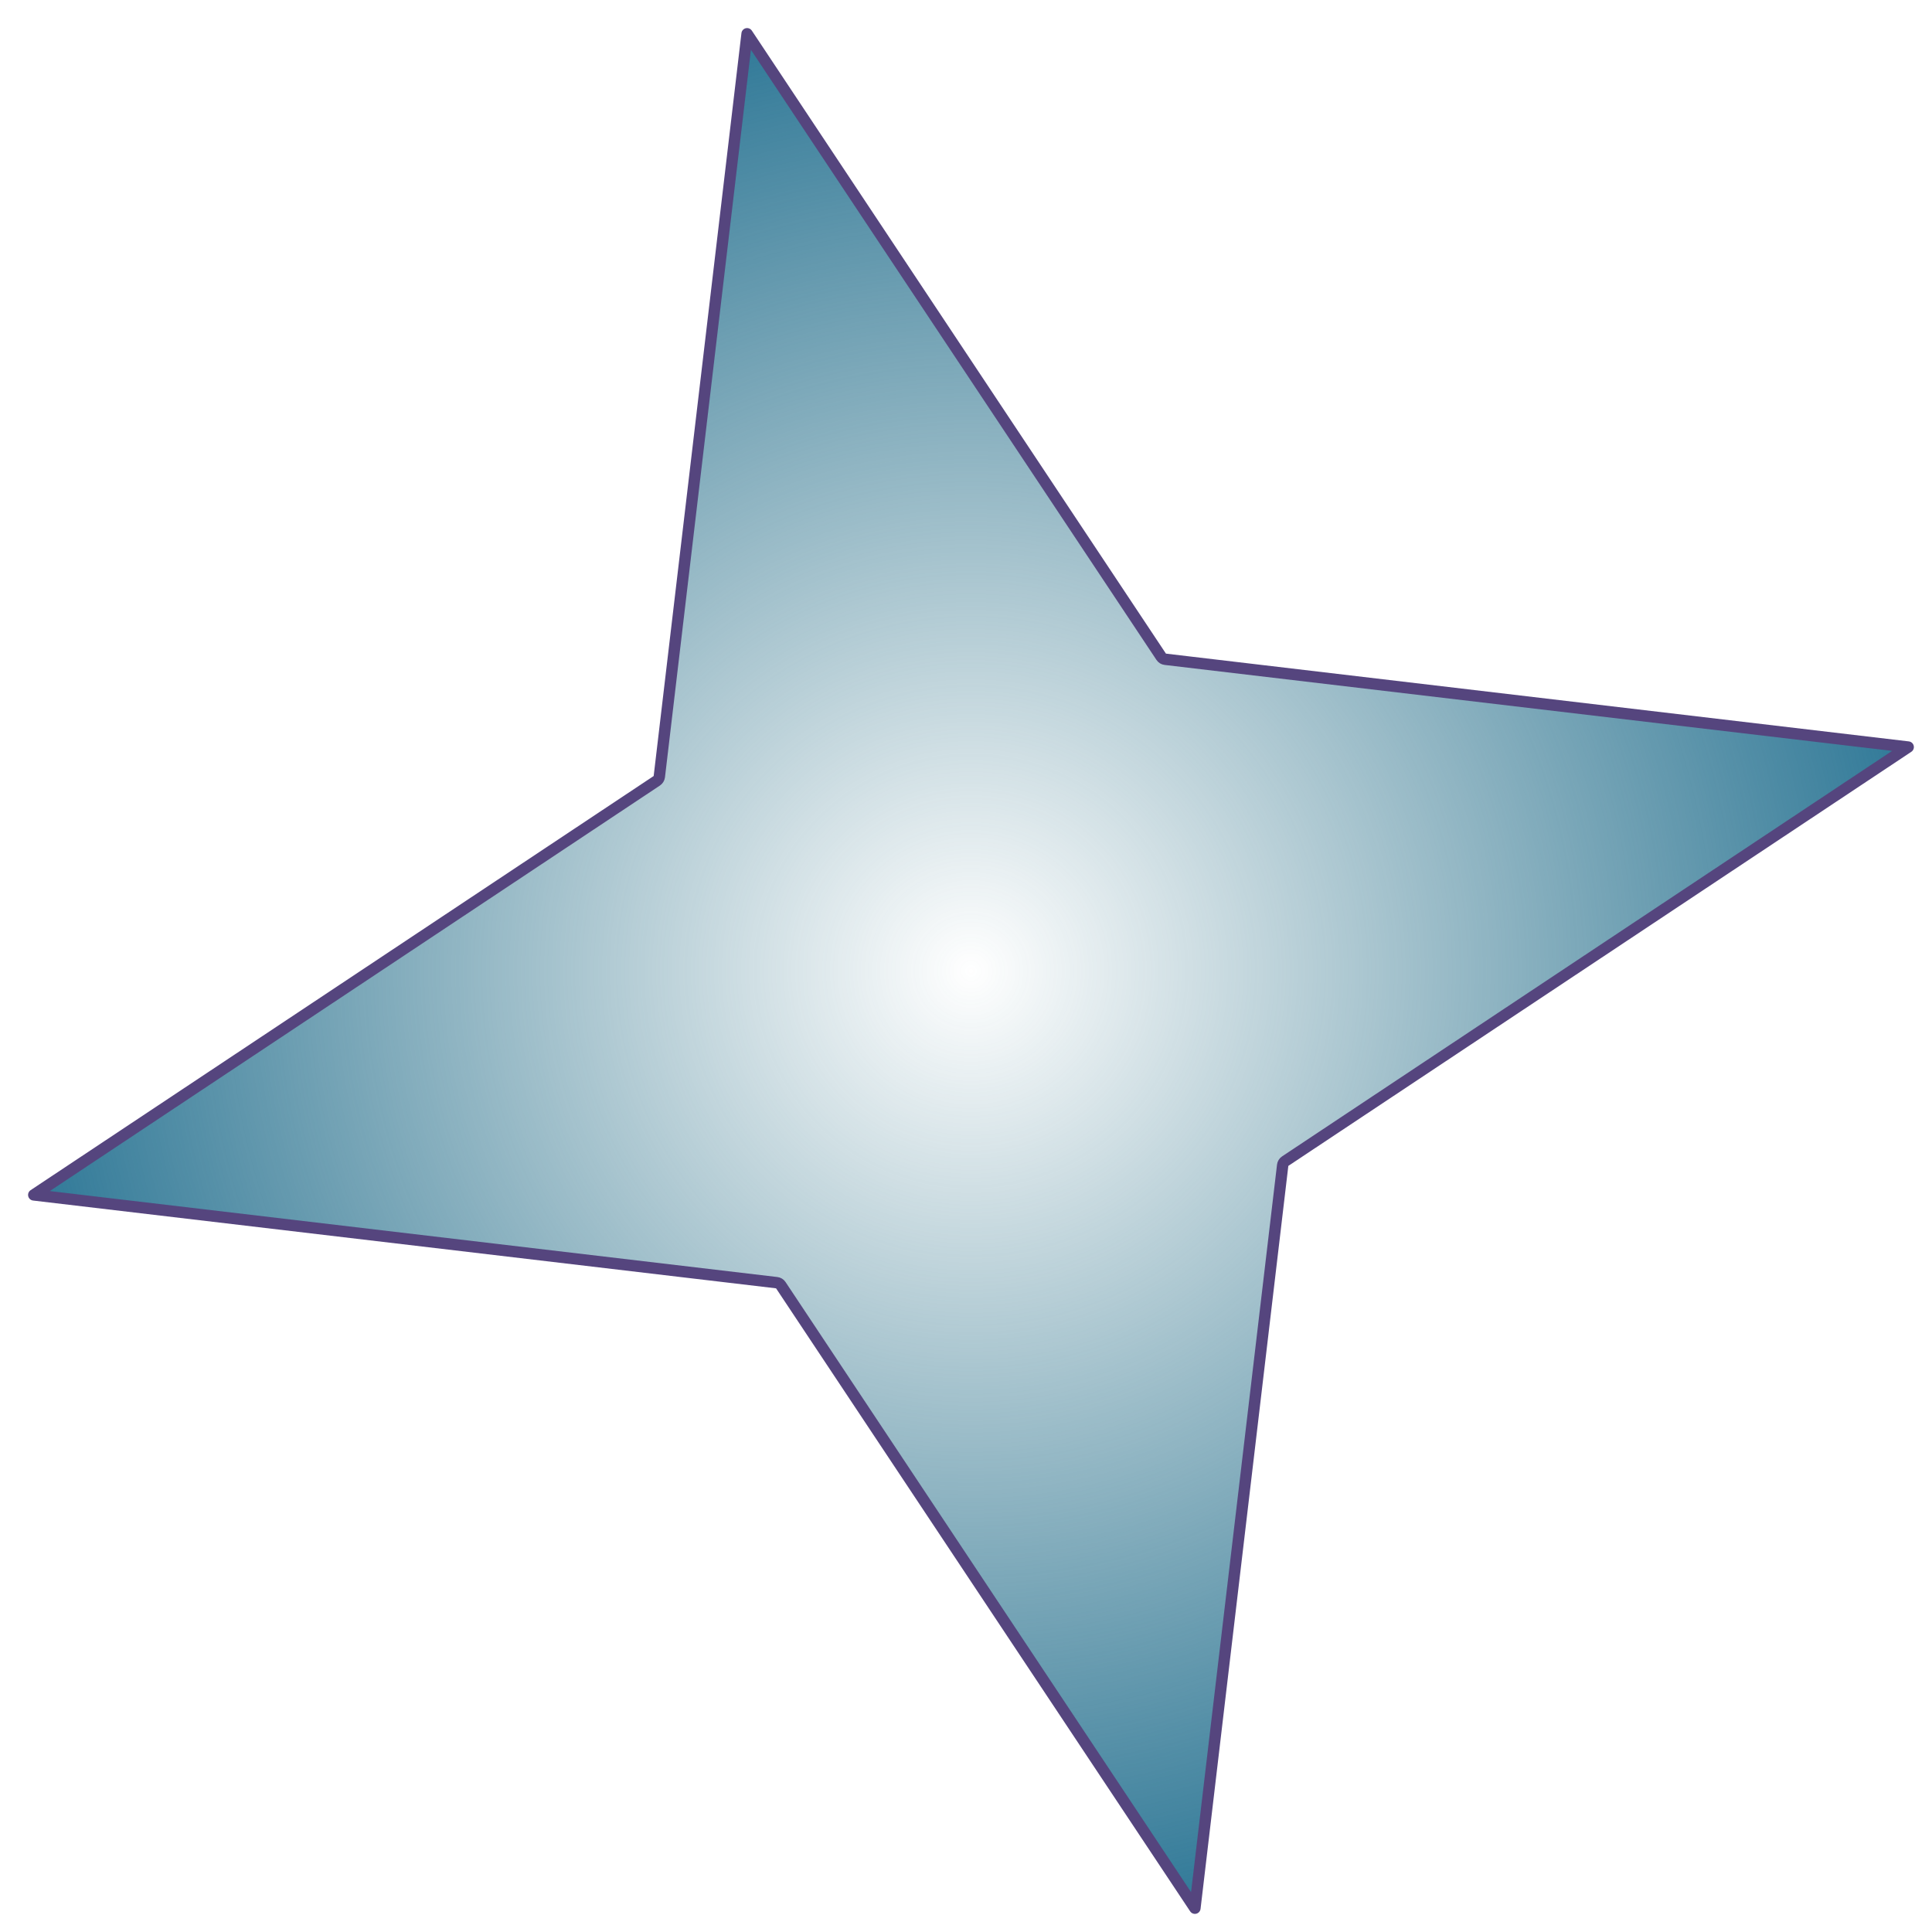
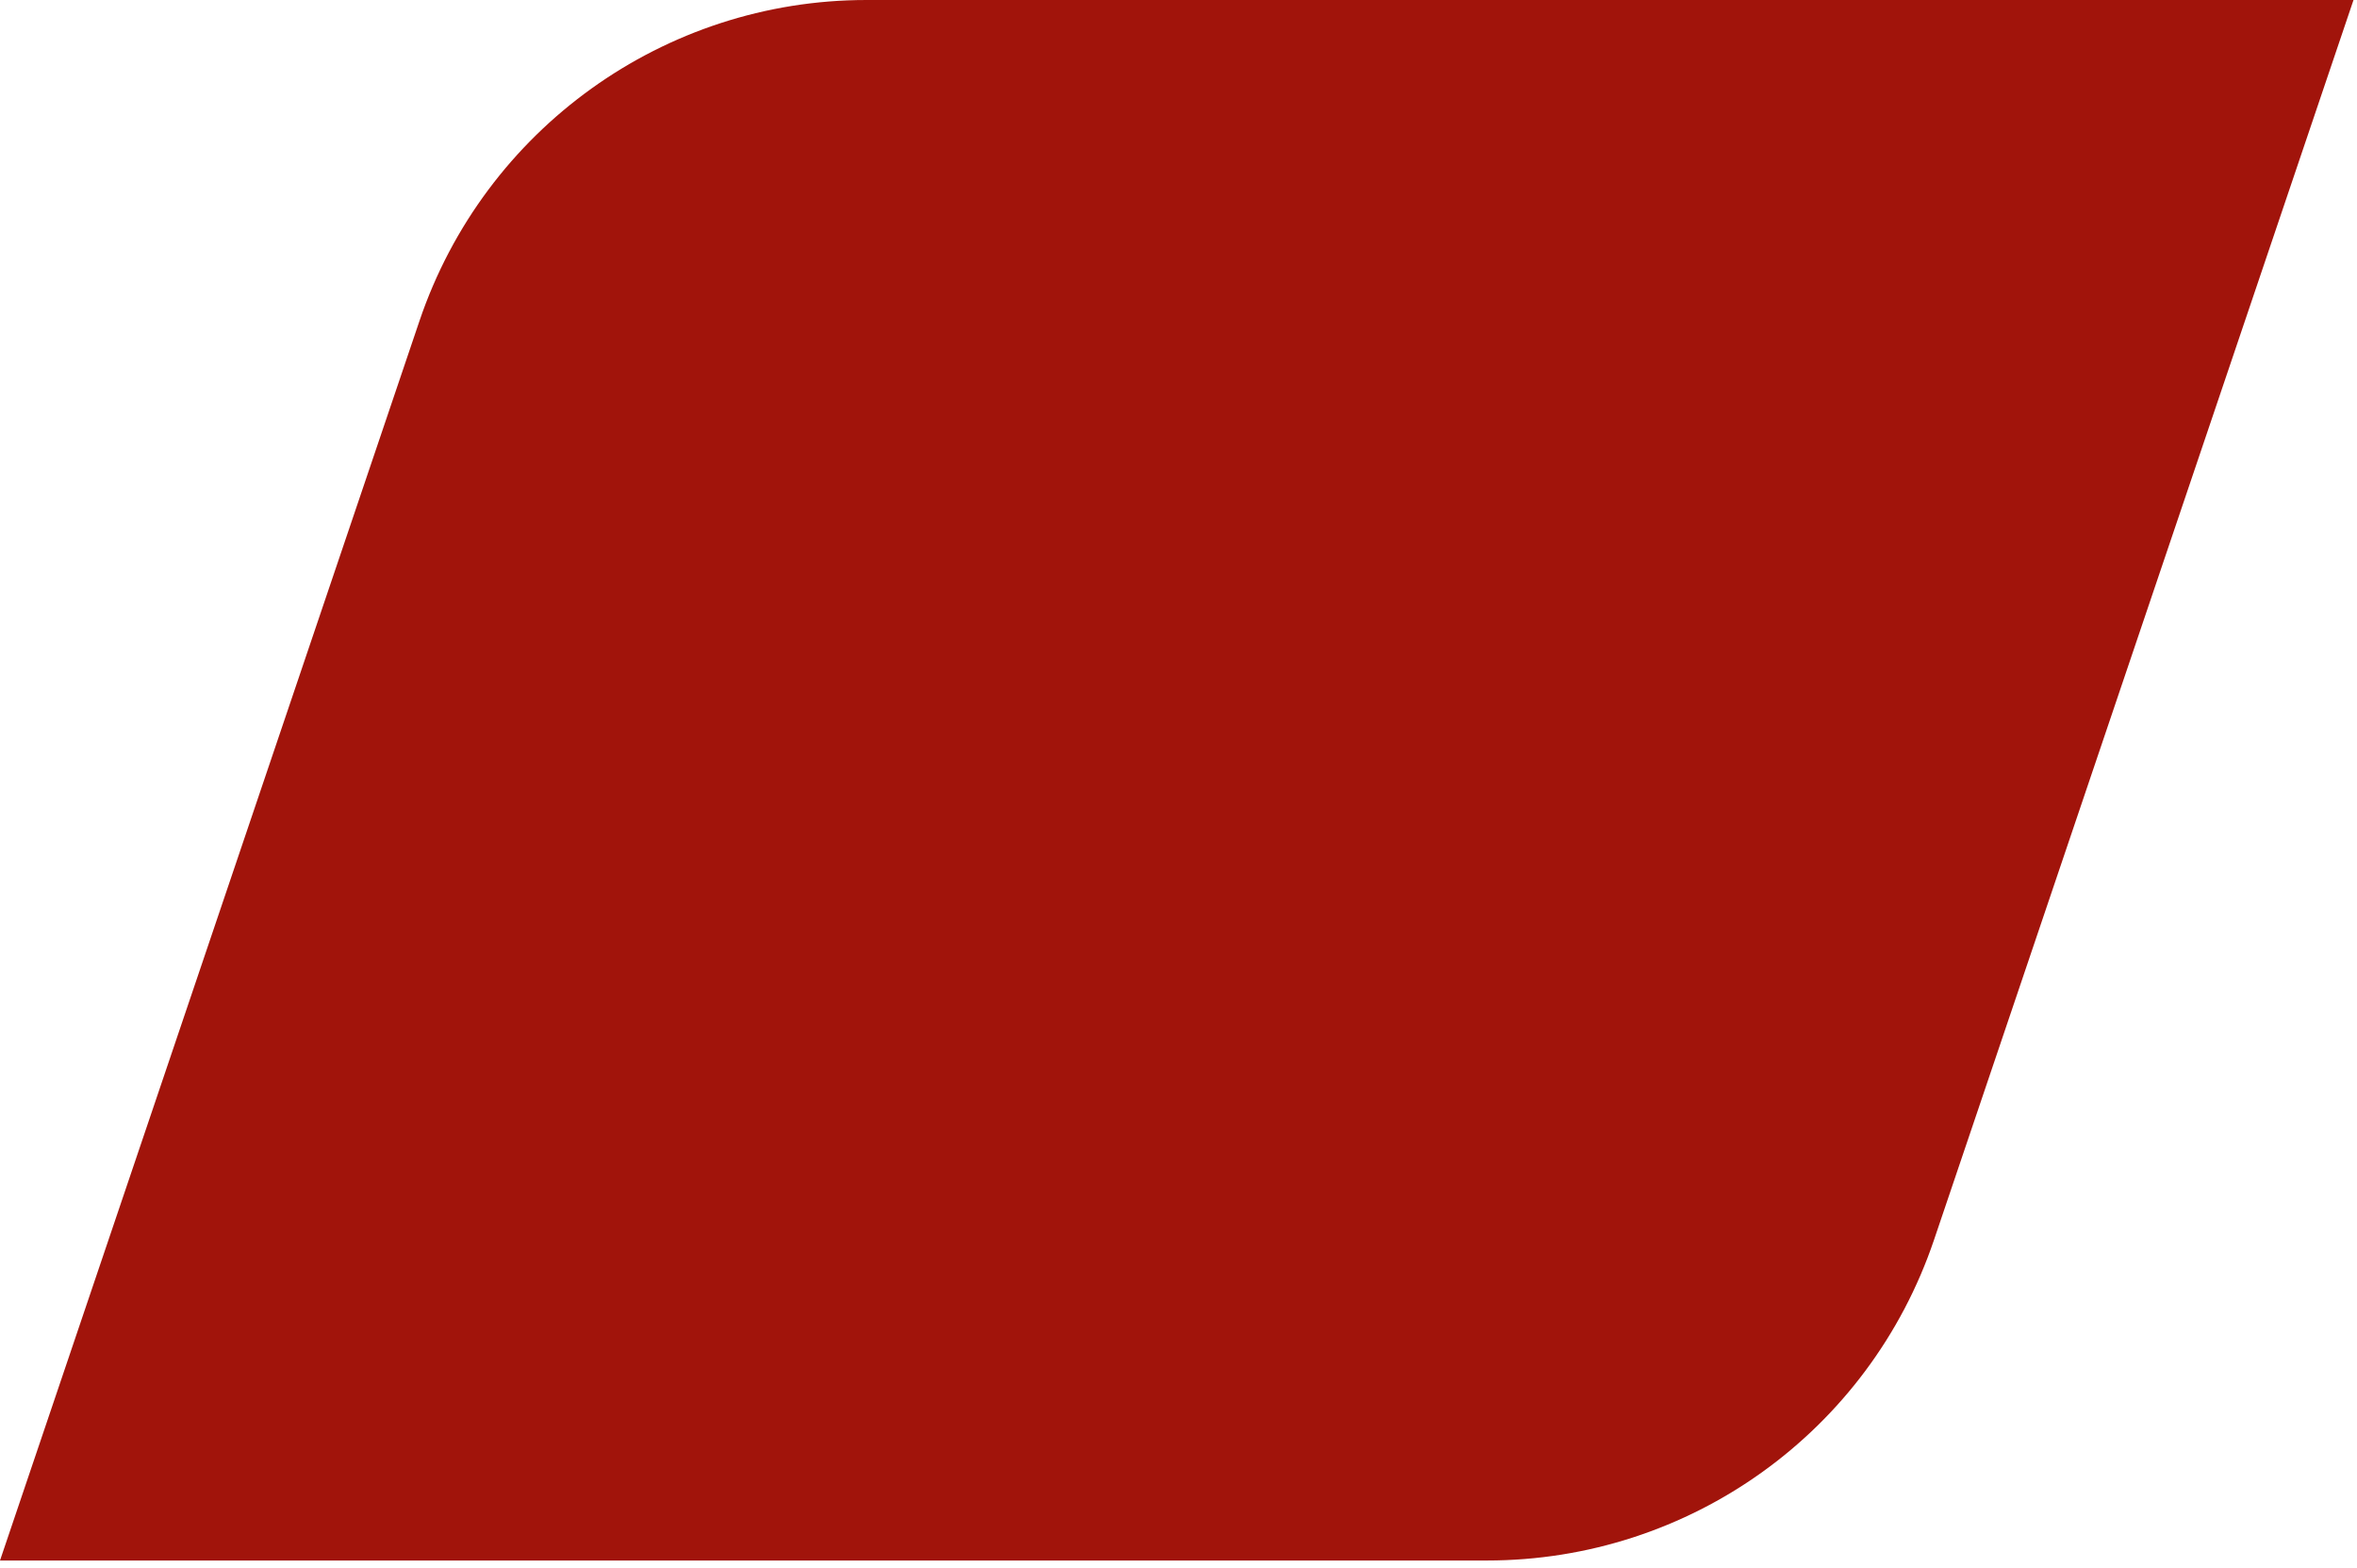
- <svg xmlns="http://www.w3.org/2000/svg" width="46" height="46" viewBox="0 0 46 46" fill="none">
-   <path d="M17.788 0.804L27.648 15.638C27.67 15.671 27.705 15.693 27.744 15.697L45.433 17.787L30.599 27.647C30.566 27.669 30.545 27.705 30.54 27.744L28.45 45.433L18.59 30.599C18.568 30.566 18.533 30.544 18.493 30.54L0.804 28.45L15.638 18.59C15.671 18.568 15.693 18.532 15.698 18.493L17.788 0.804Z" fill="url(#paint0_radial_34_68)" stroke="#55457E" stroke-width="0.271" stroke-linejoin="round" />
-   <defs>
-     <radialGradient id="paint0_radial_34_68" cx="0" cy="0" r="1" gradientUnits="userSpaceOnUse" gradientTransform="translate(23.1188 23.1185) rotate(76.563) scale(23.3348)">
-       <stop stop-color="#2B6D81" stop-opacity="0" />
-       <stop offset="1" stop-color="#2B7696" />
-     </radialGradient>
-   </defs>
+ <svg xmlns="http://www.w3.org/2000/svg" width="209" height="139" viewBox="0 0 209 139" fill="none">
+   <path d="M131.854 138.362H0L37.194 28.458C42.951 11.449 58.901 0 76.836 0H208.69L171.496 109.926C165.739 126.957 149.811 138.362 131.854 138.362Z" fill="#A1140B" />
</svg>
